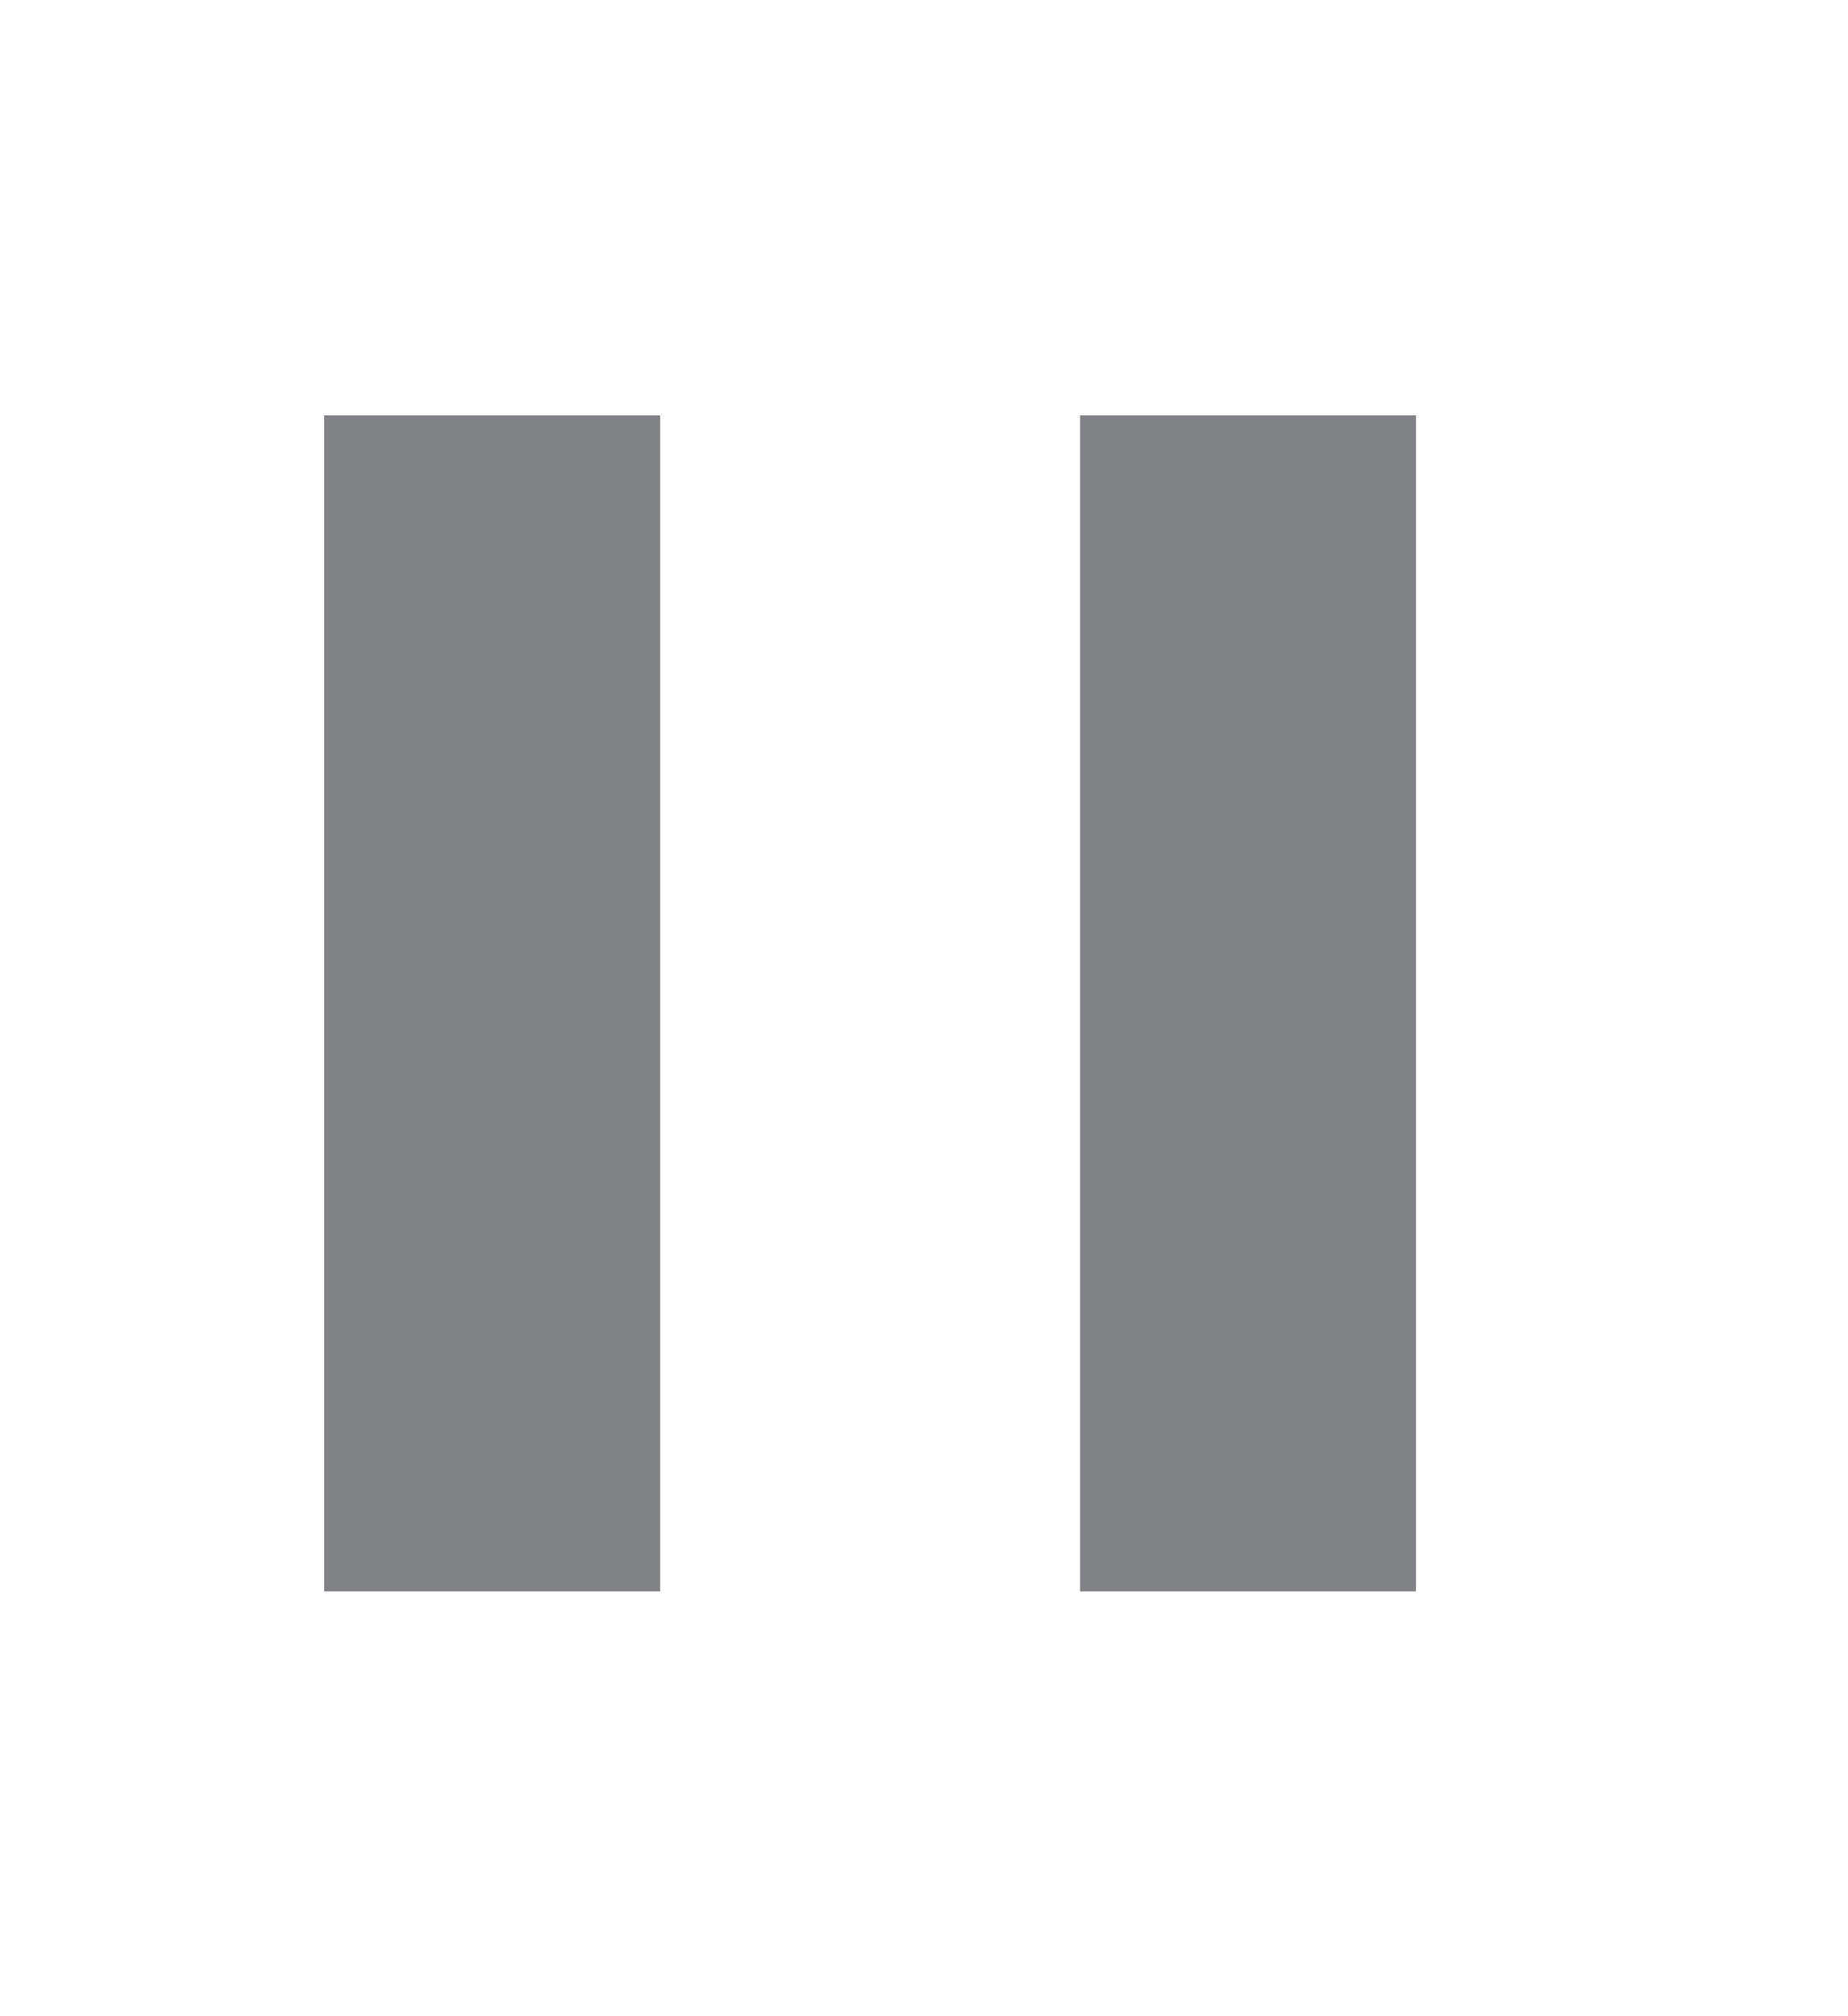
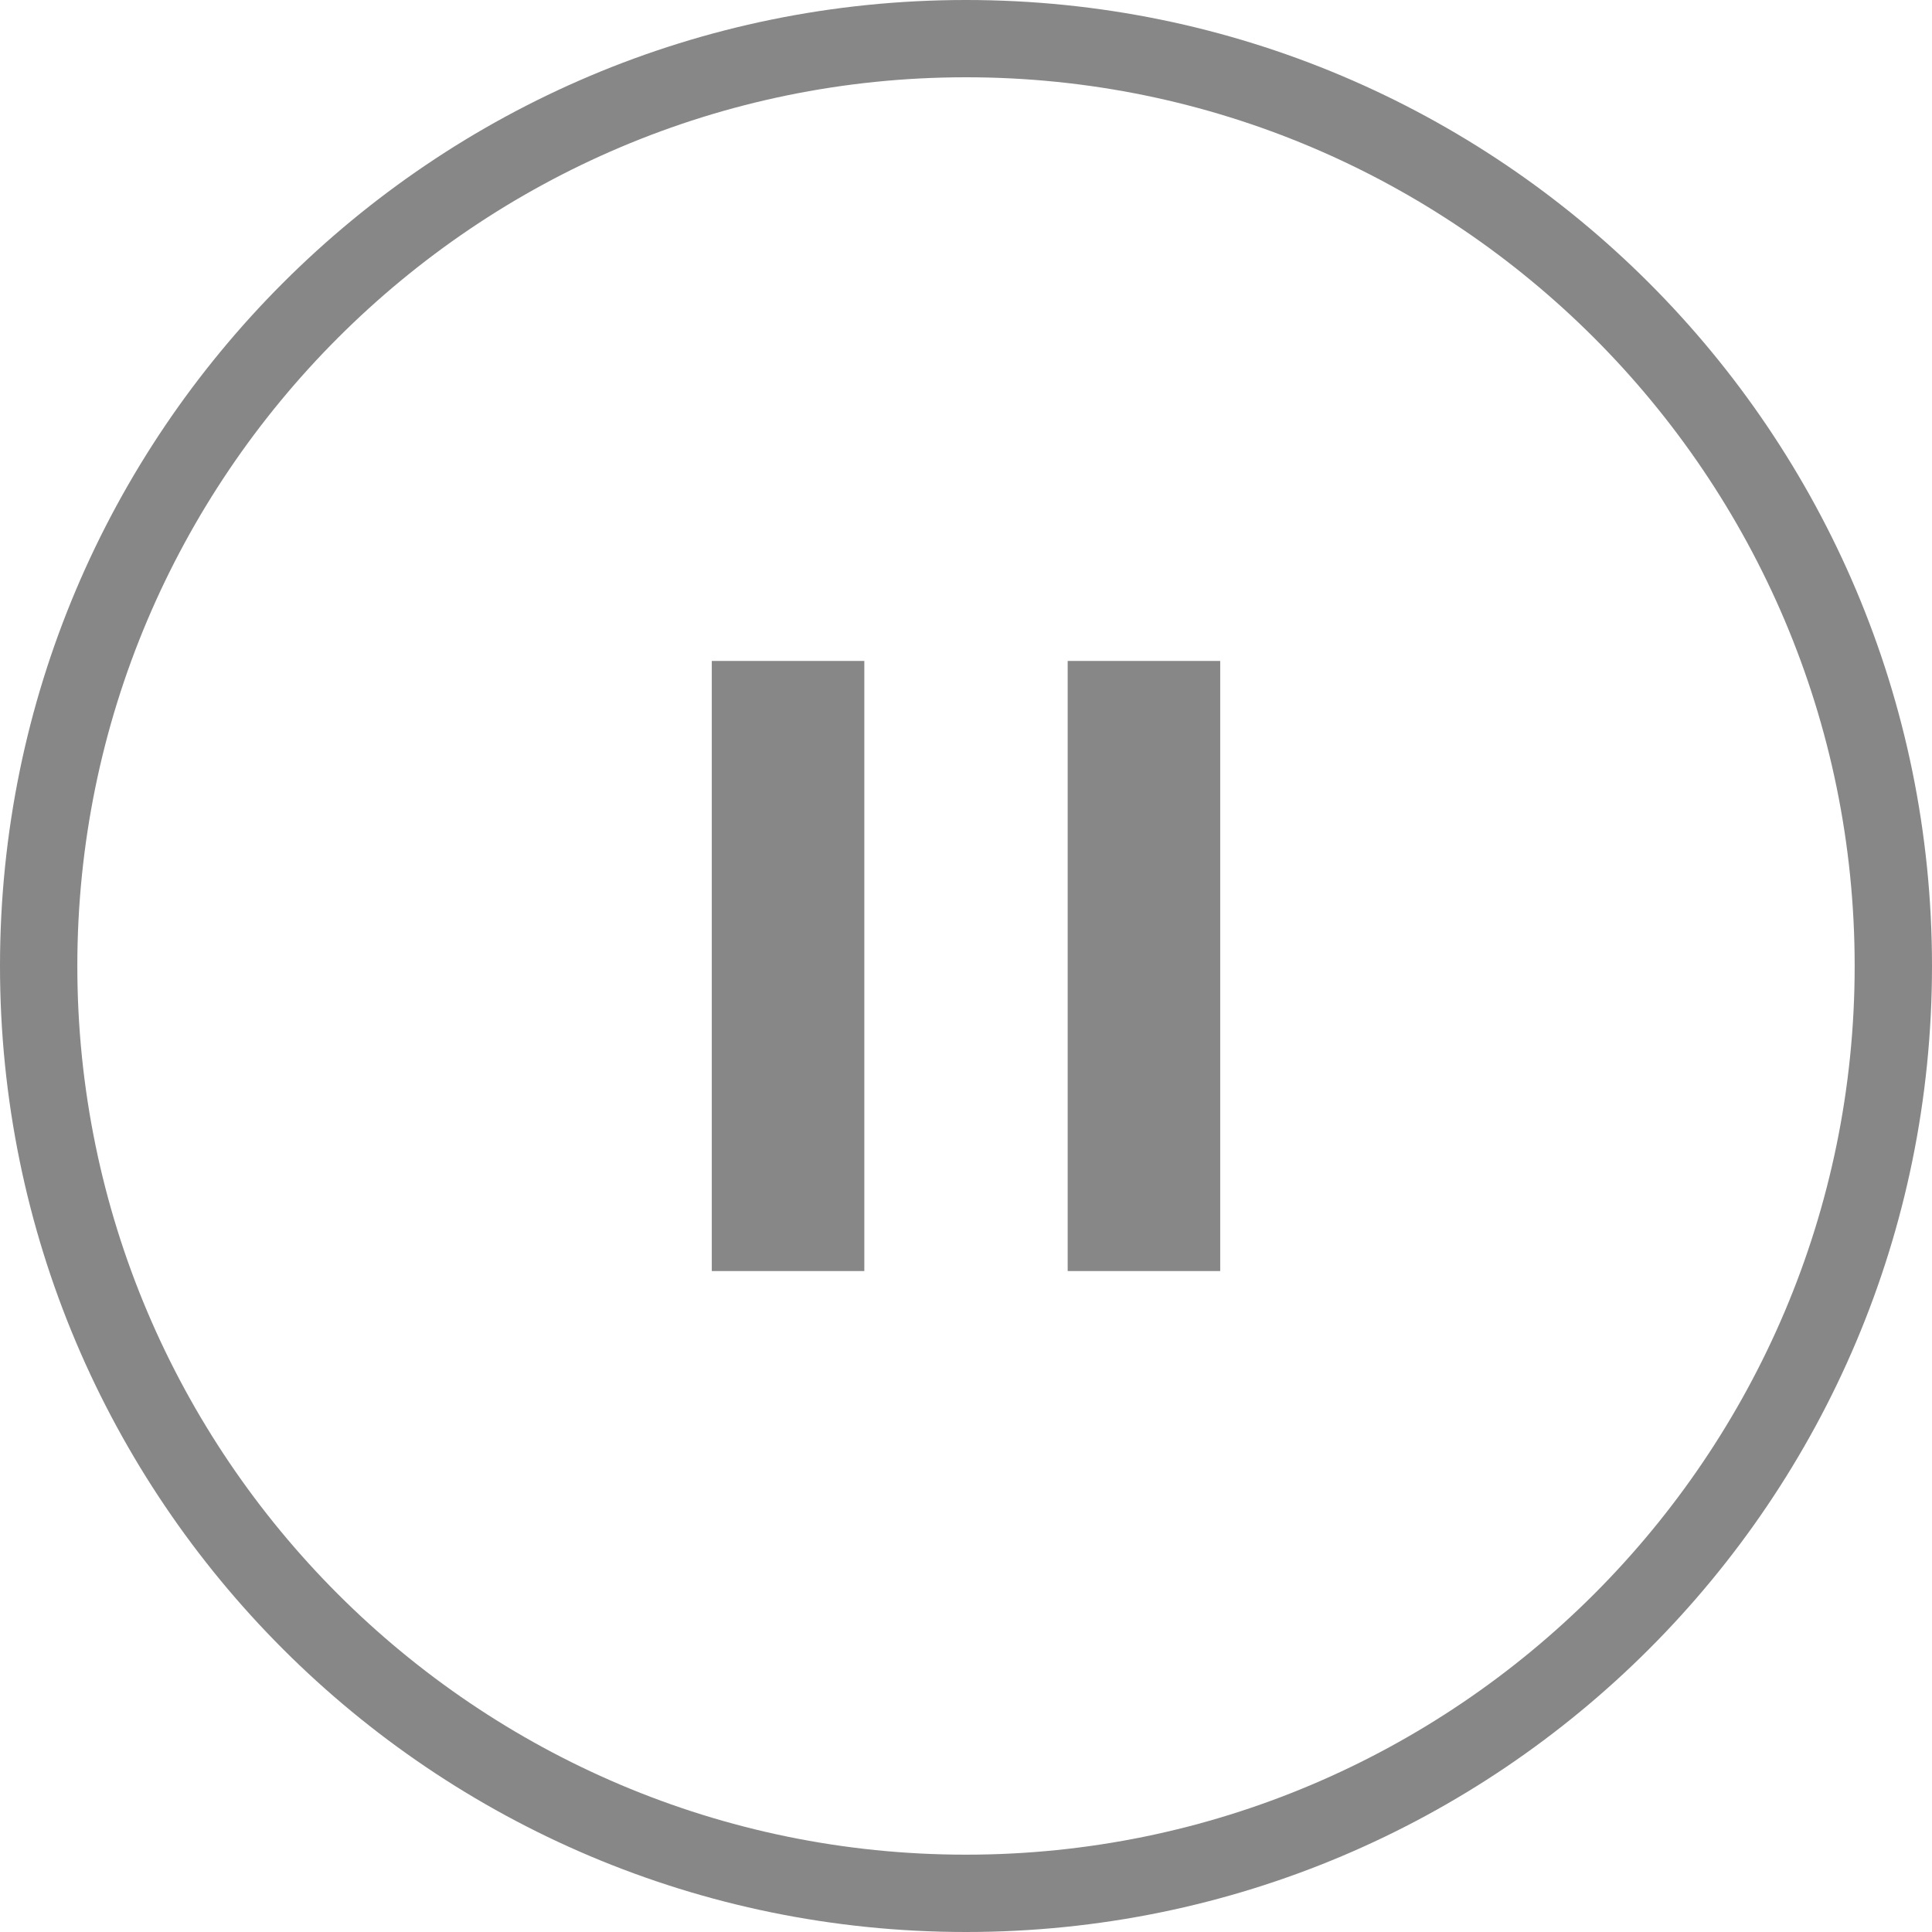
- <svg xmlns="http://www.w3.org/2000/svg" version="1.1" id="Layer_1" x="0px" y="0px" width="22px" height="24px" viewBox="0 0 22 24" enable-background="new 0 0 22 24" xml:space="preserve">
+ <svg xmlns="http://www.w3.org/2000/svg" version="1.1" id="Layer_1" x="0px" y="0px" width="38px" height="38px" viewBox="0 0 38 38" enable-background="new 0 0 38 38" xml:space="preserve">
  <g>
-     <rect x="3.86" y="4.945" fill="#808285" width="4" height="14" />
-     <rect x="12.86" y="4.945" fill="#808285" width="4" height="14" />
+     <path fill="#878787" d="M19,1.52c9.64,0,17.479,7.842,17.479,17.48c0,9.639-7.842,17.479-17.479,17.479   c-9.639,0-17.479-7.84-17.479-17.479C1.521,9.362,9.361,1.52,19,1.52 M19,0C8.507,0,0,8.507,0,19s8.507,19,19,19s19-8.507,19-19   S29.493,0,19,0L19,0z" />
+     <rect x="14" y="13" fill="#878787" width="3" height="12" />
+     <rect x="21" y="13" fill="#878787" width="3" height="12" />
  </g>
</svg>
